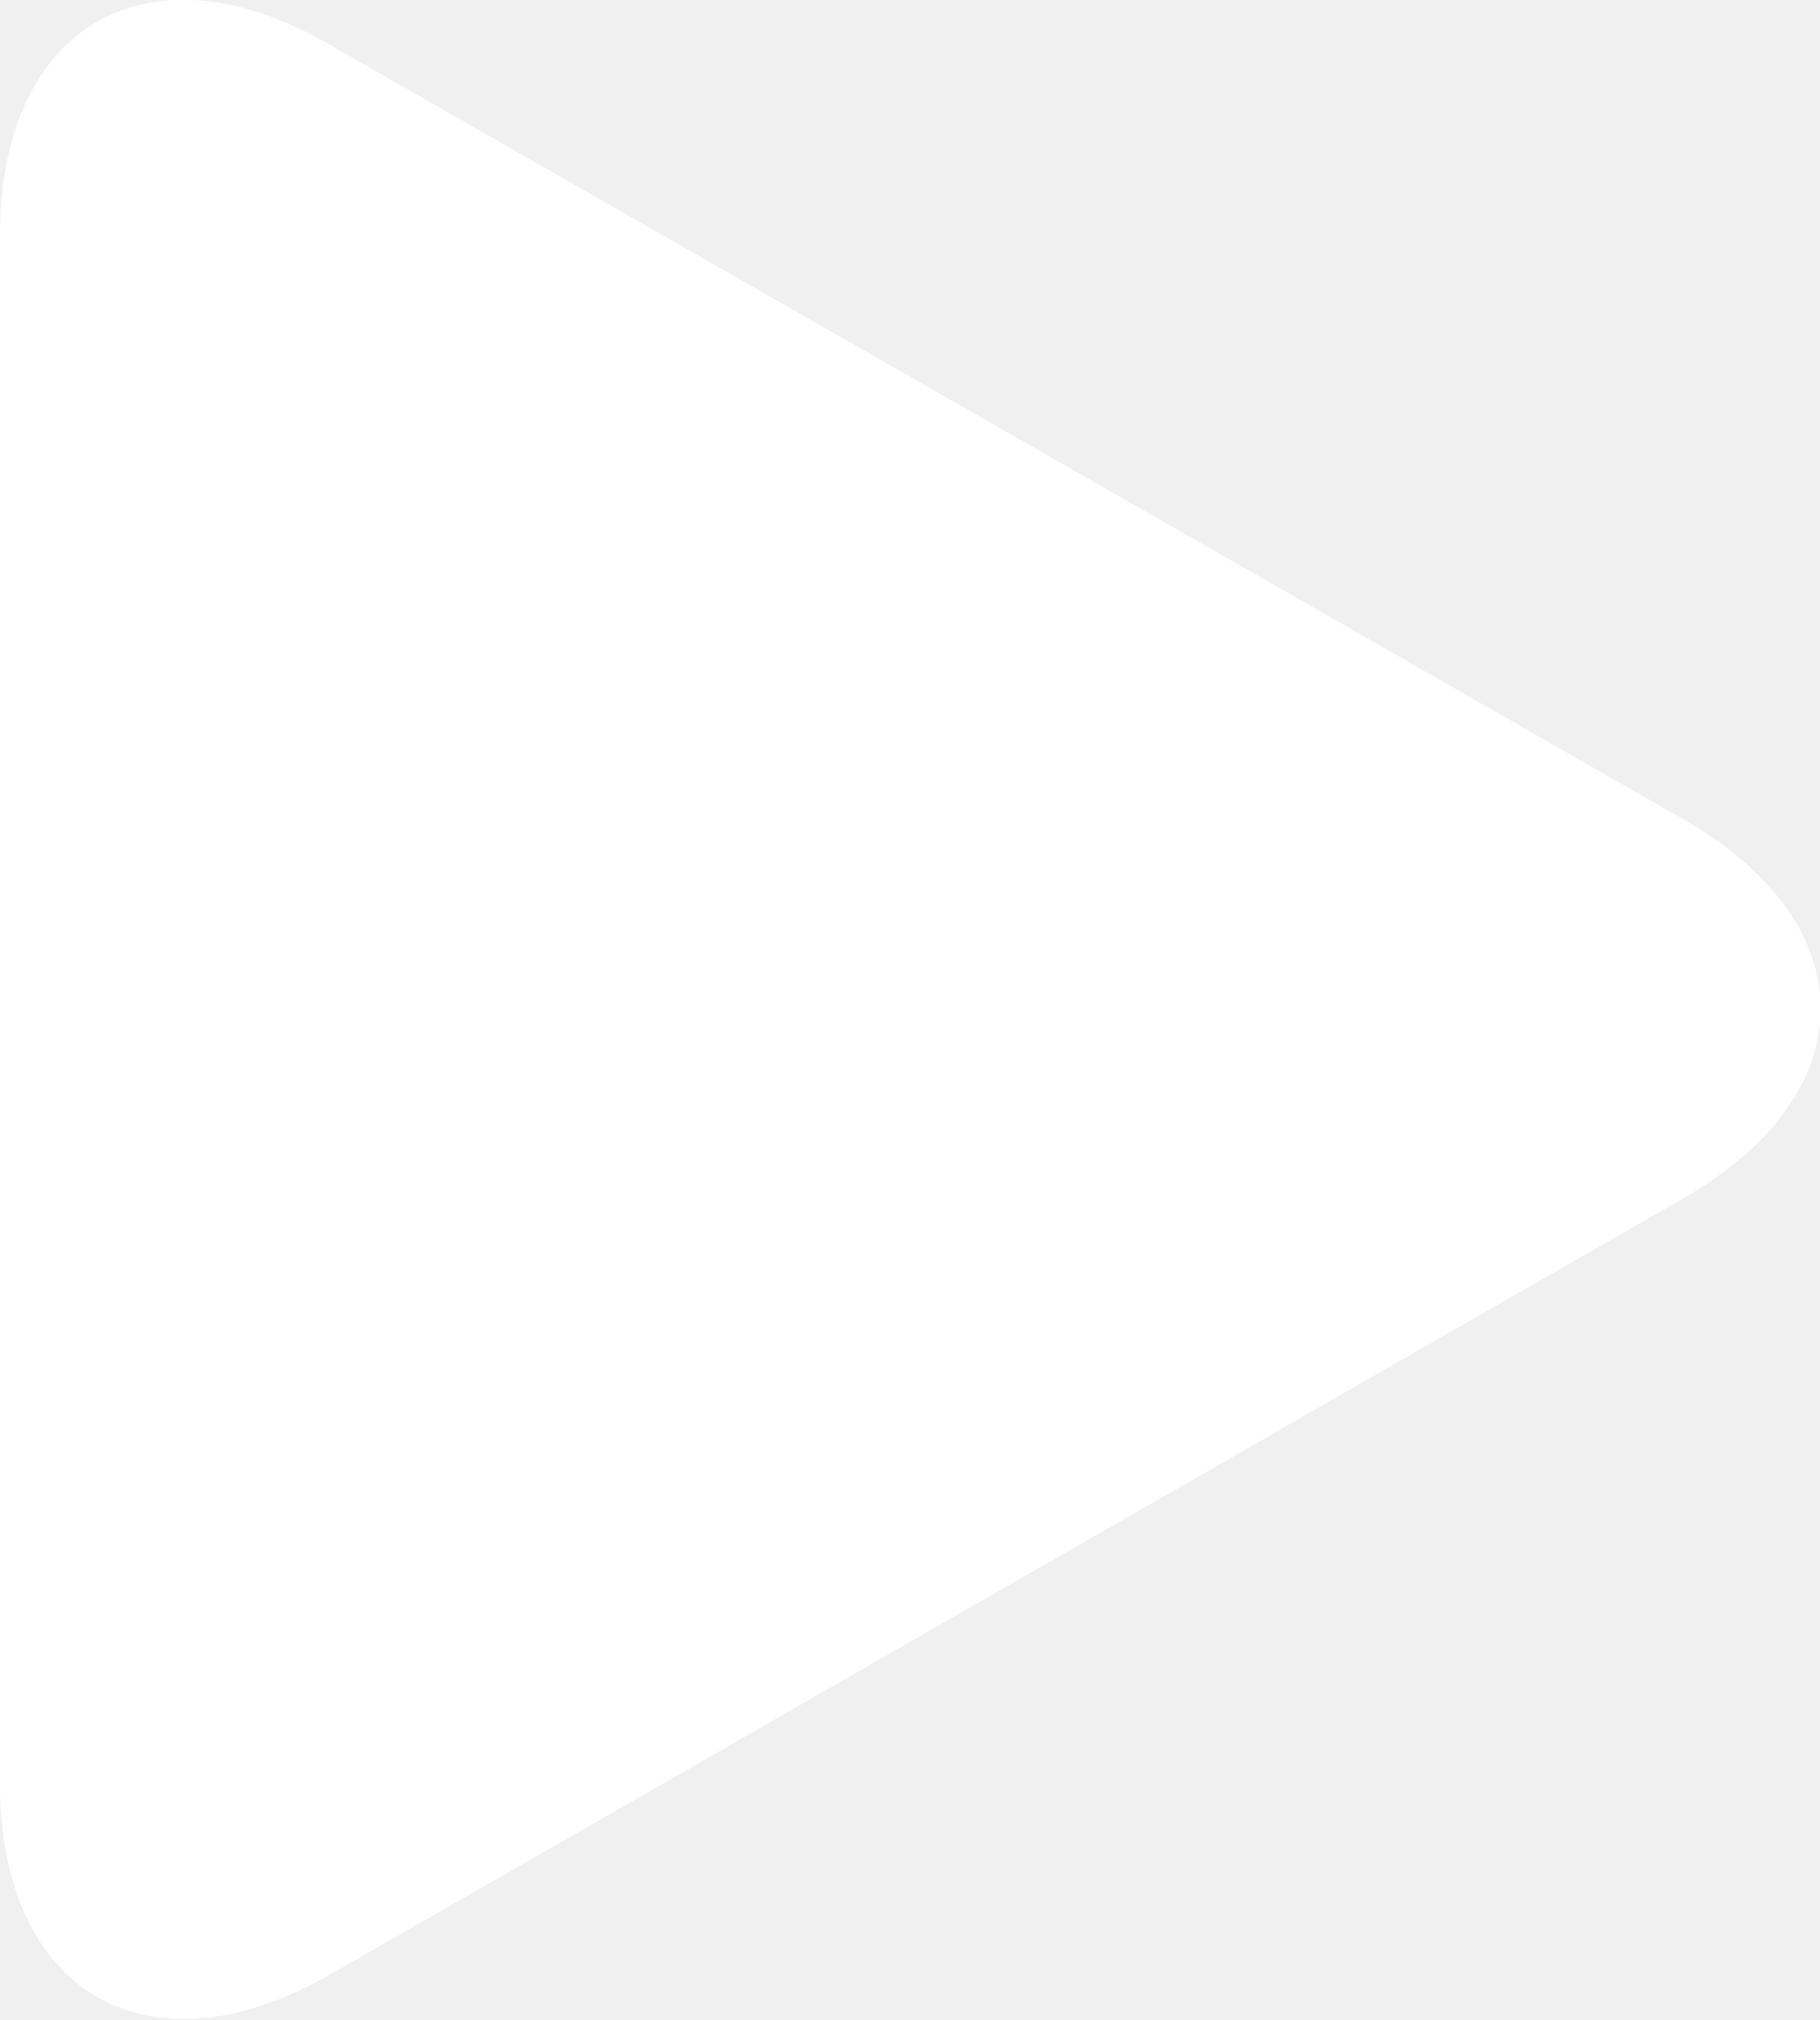
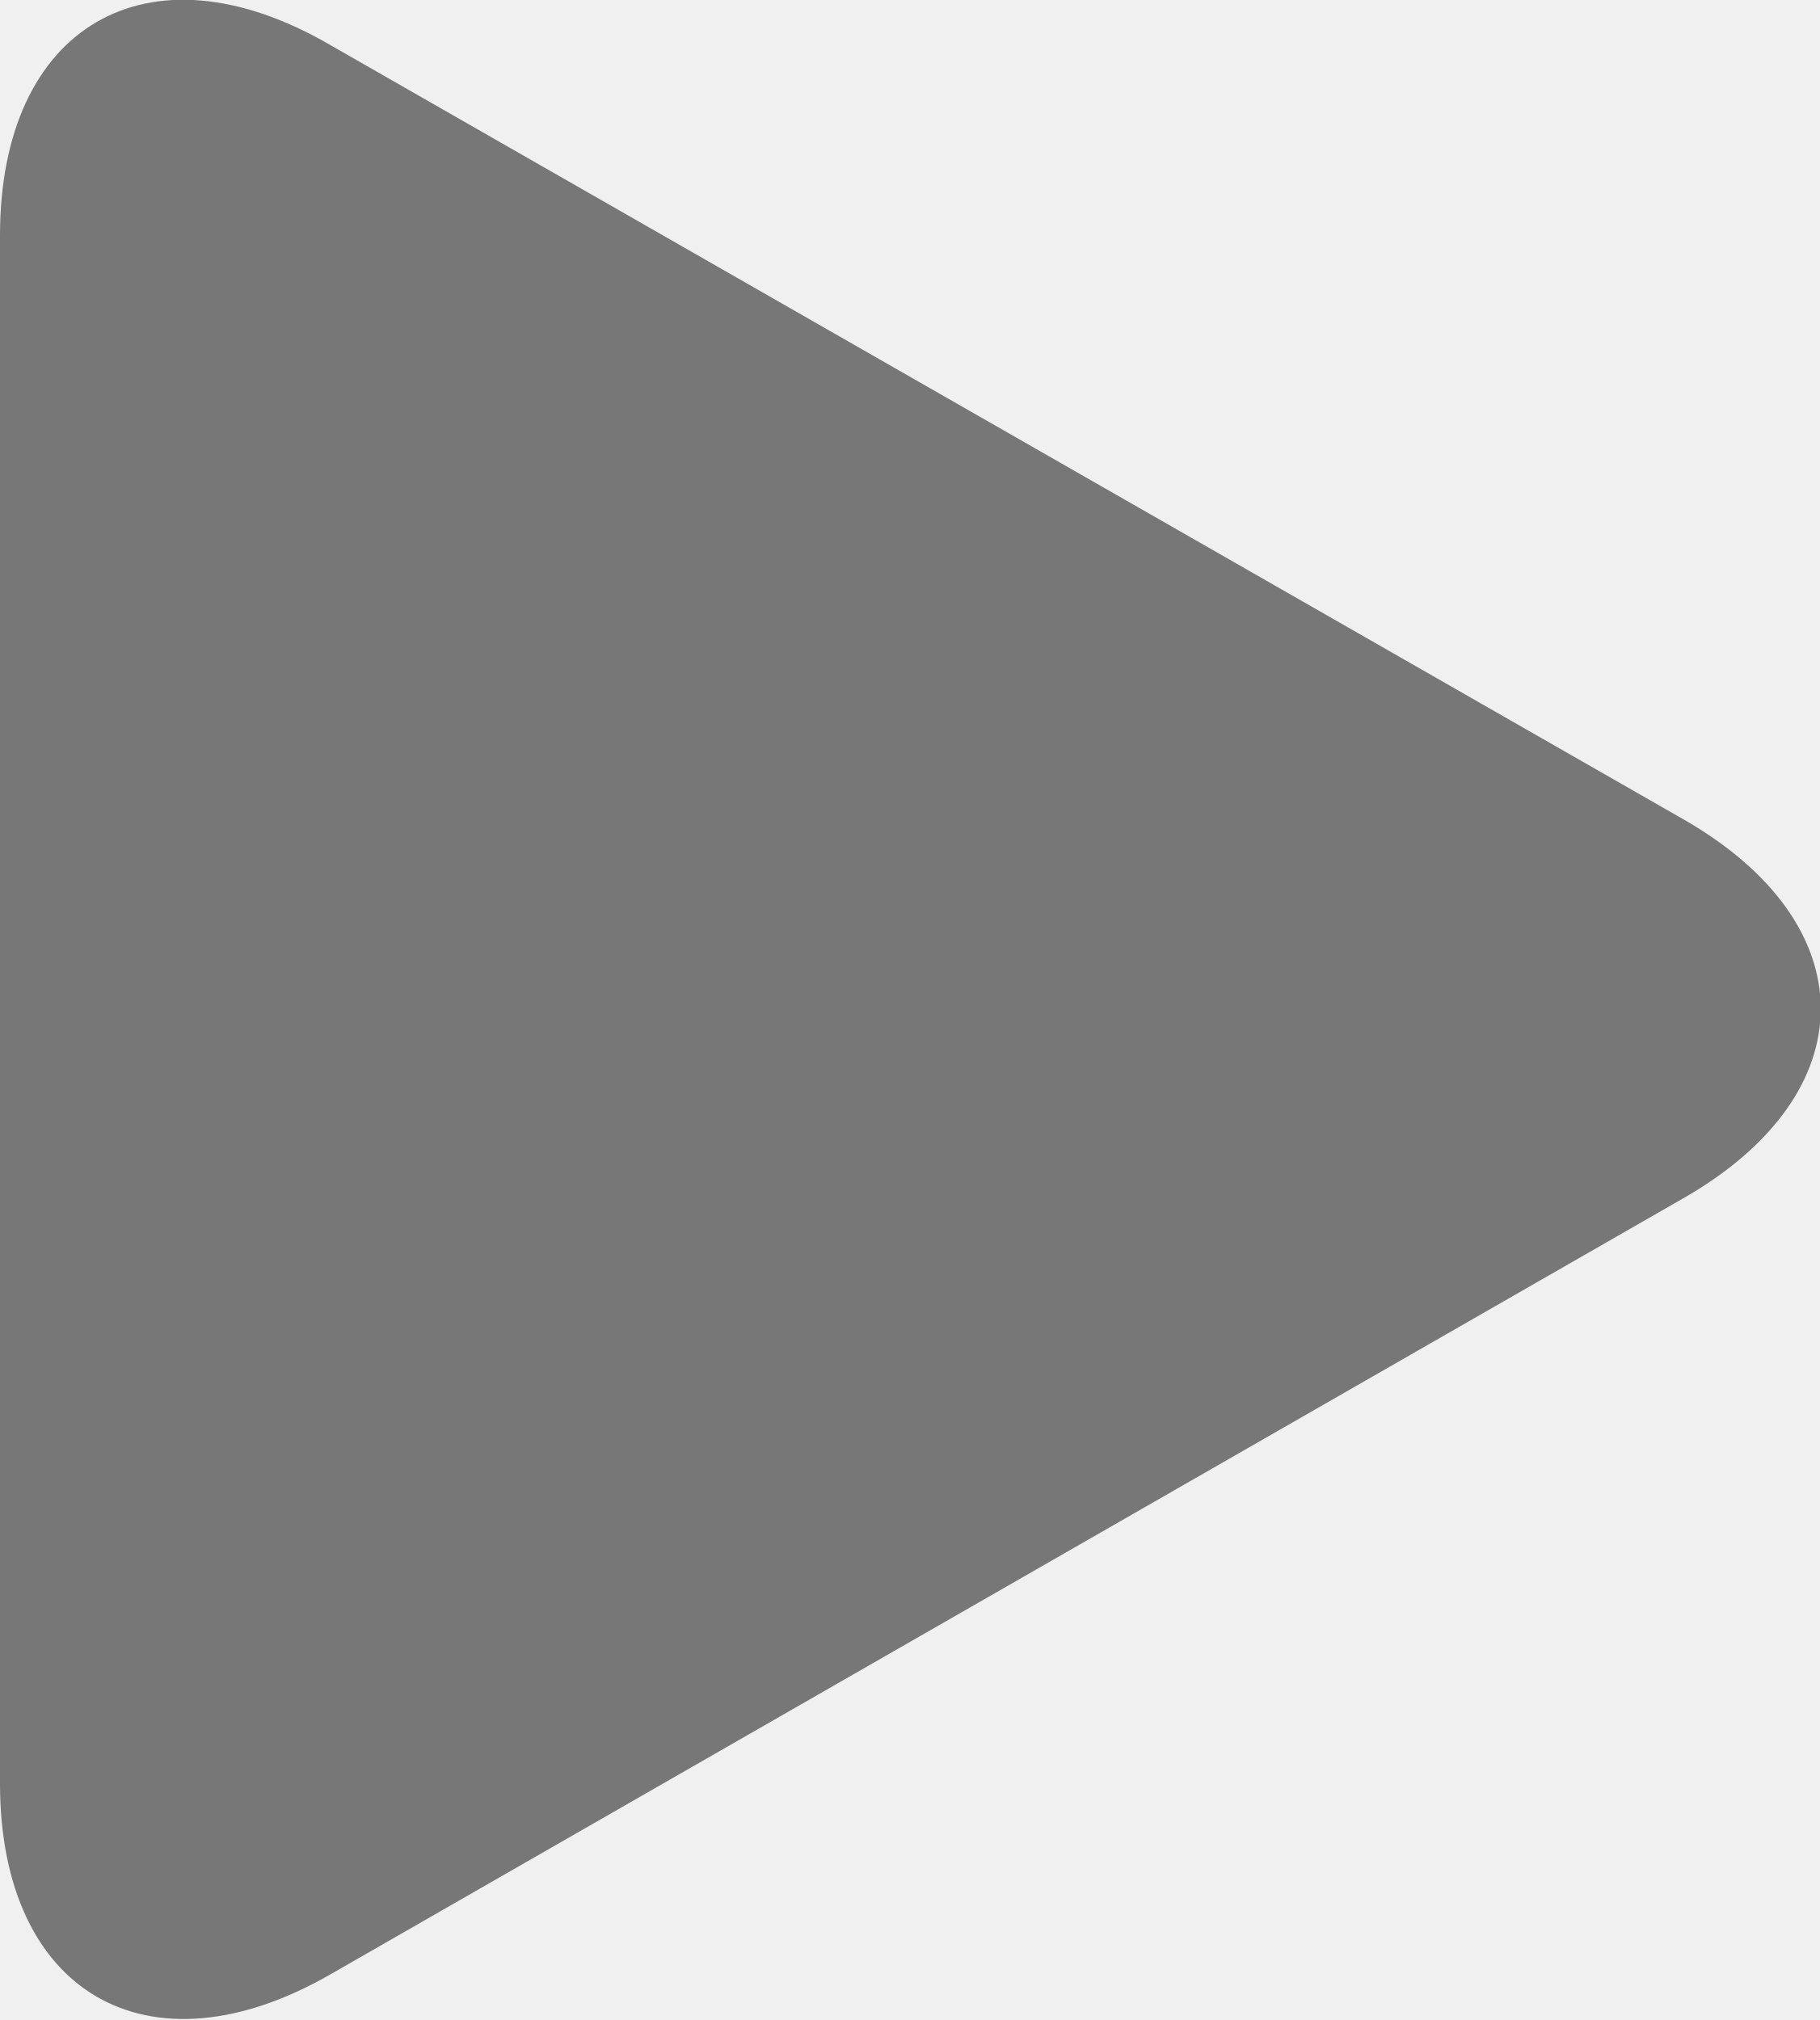
<svg xmlns="http://www.w3.org/2000/svg" version="1.1" id="Capa_1" x="0px" y="0px" viewBox="0 0 147.6 163.9" style="enable-background:new 0 0 147.6 163.9;" xml:space="preserve">
  <style type="text/css">
- 	.st0{fill:#FFFFFF;}
+ 	.st0{fill:#777777;}
</style>
  <g>
    <path class="st0" d="M26.7,3.6C12-4.9,0,2.1,0,19.1v125.6c0,17,12,24,26.8,15.5l109.8-63c14.8-8.5,14.8-22.2,0-30.7L26.7,3.6z" />
  </g>
</svg>
